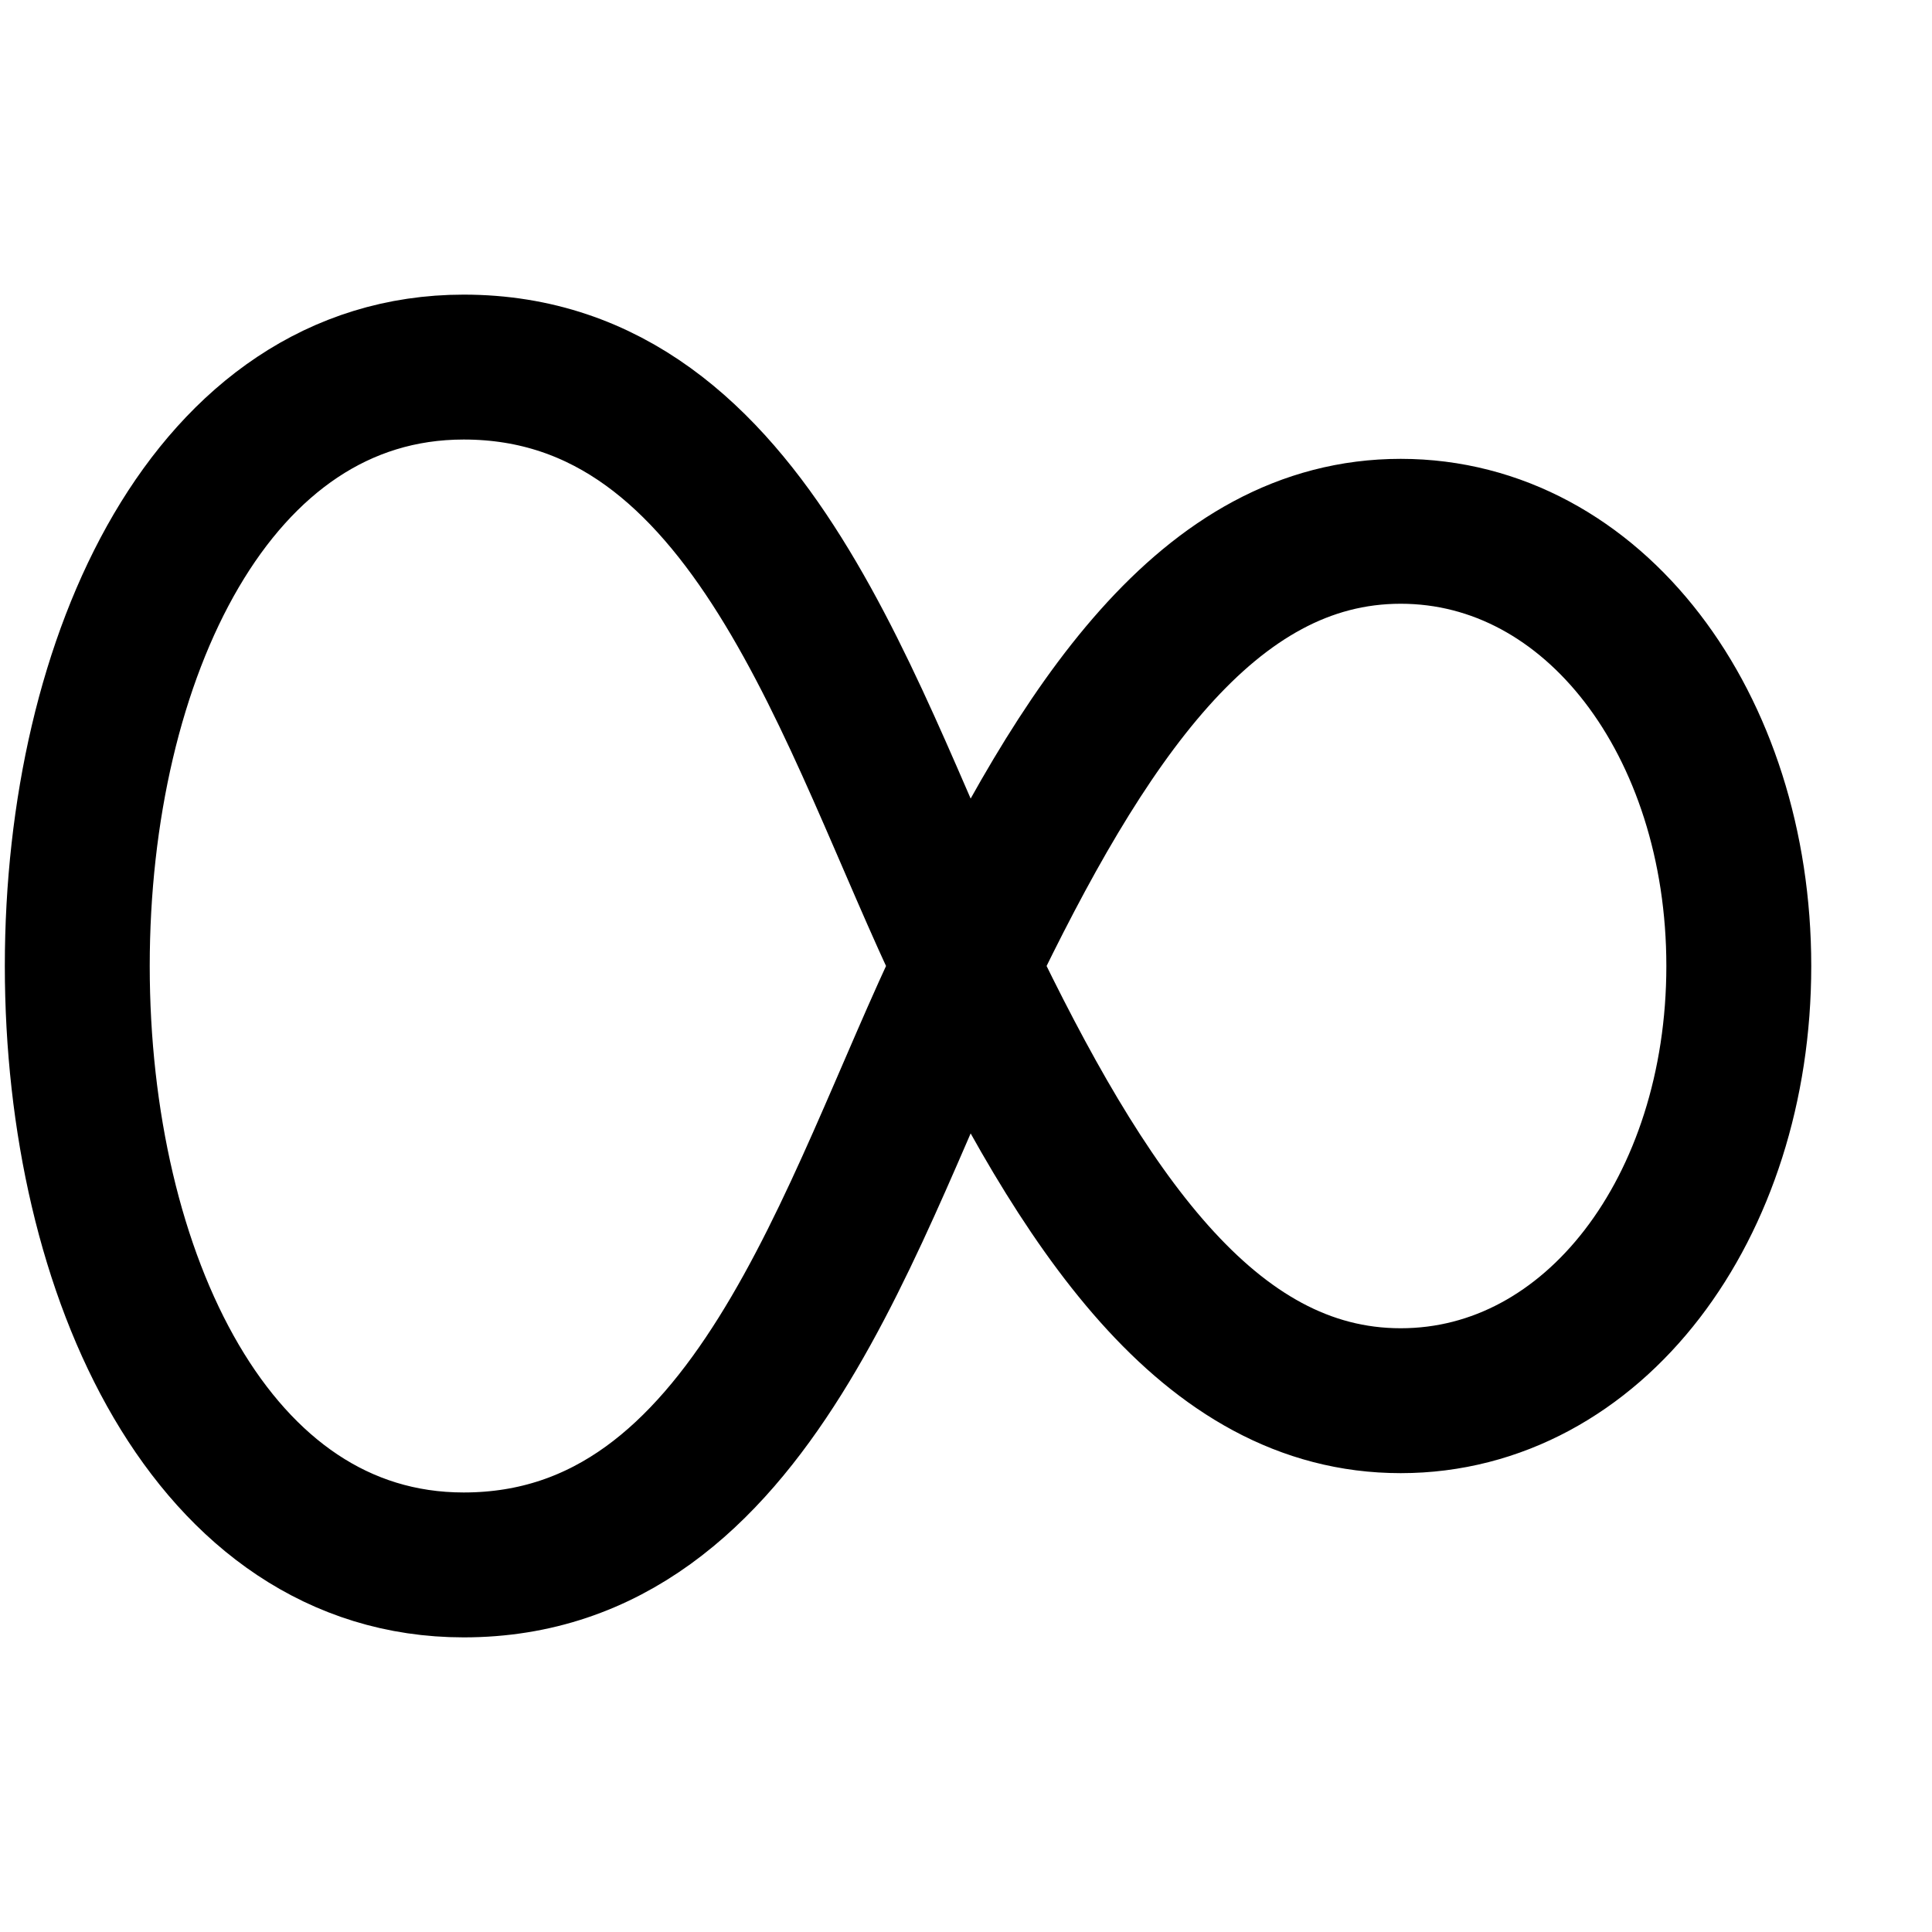
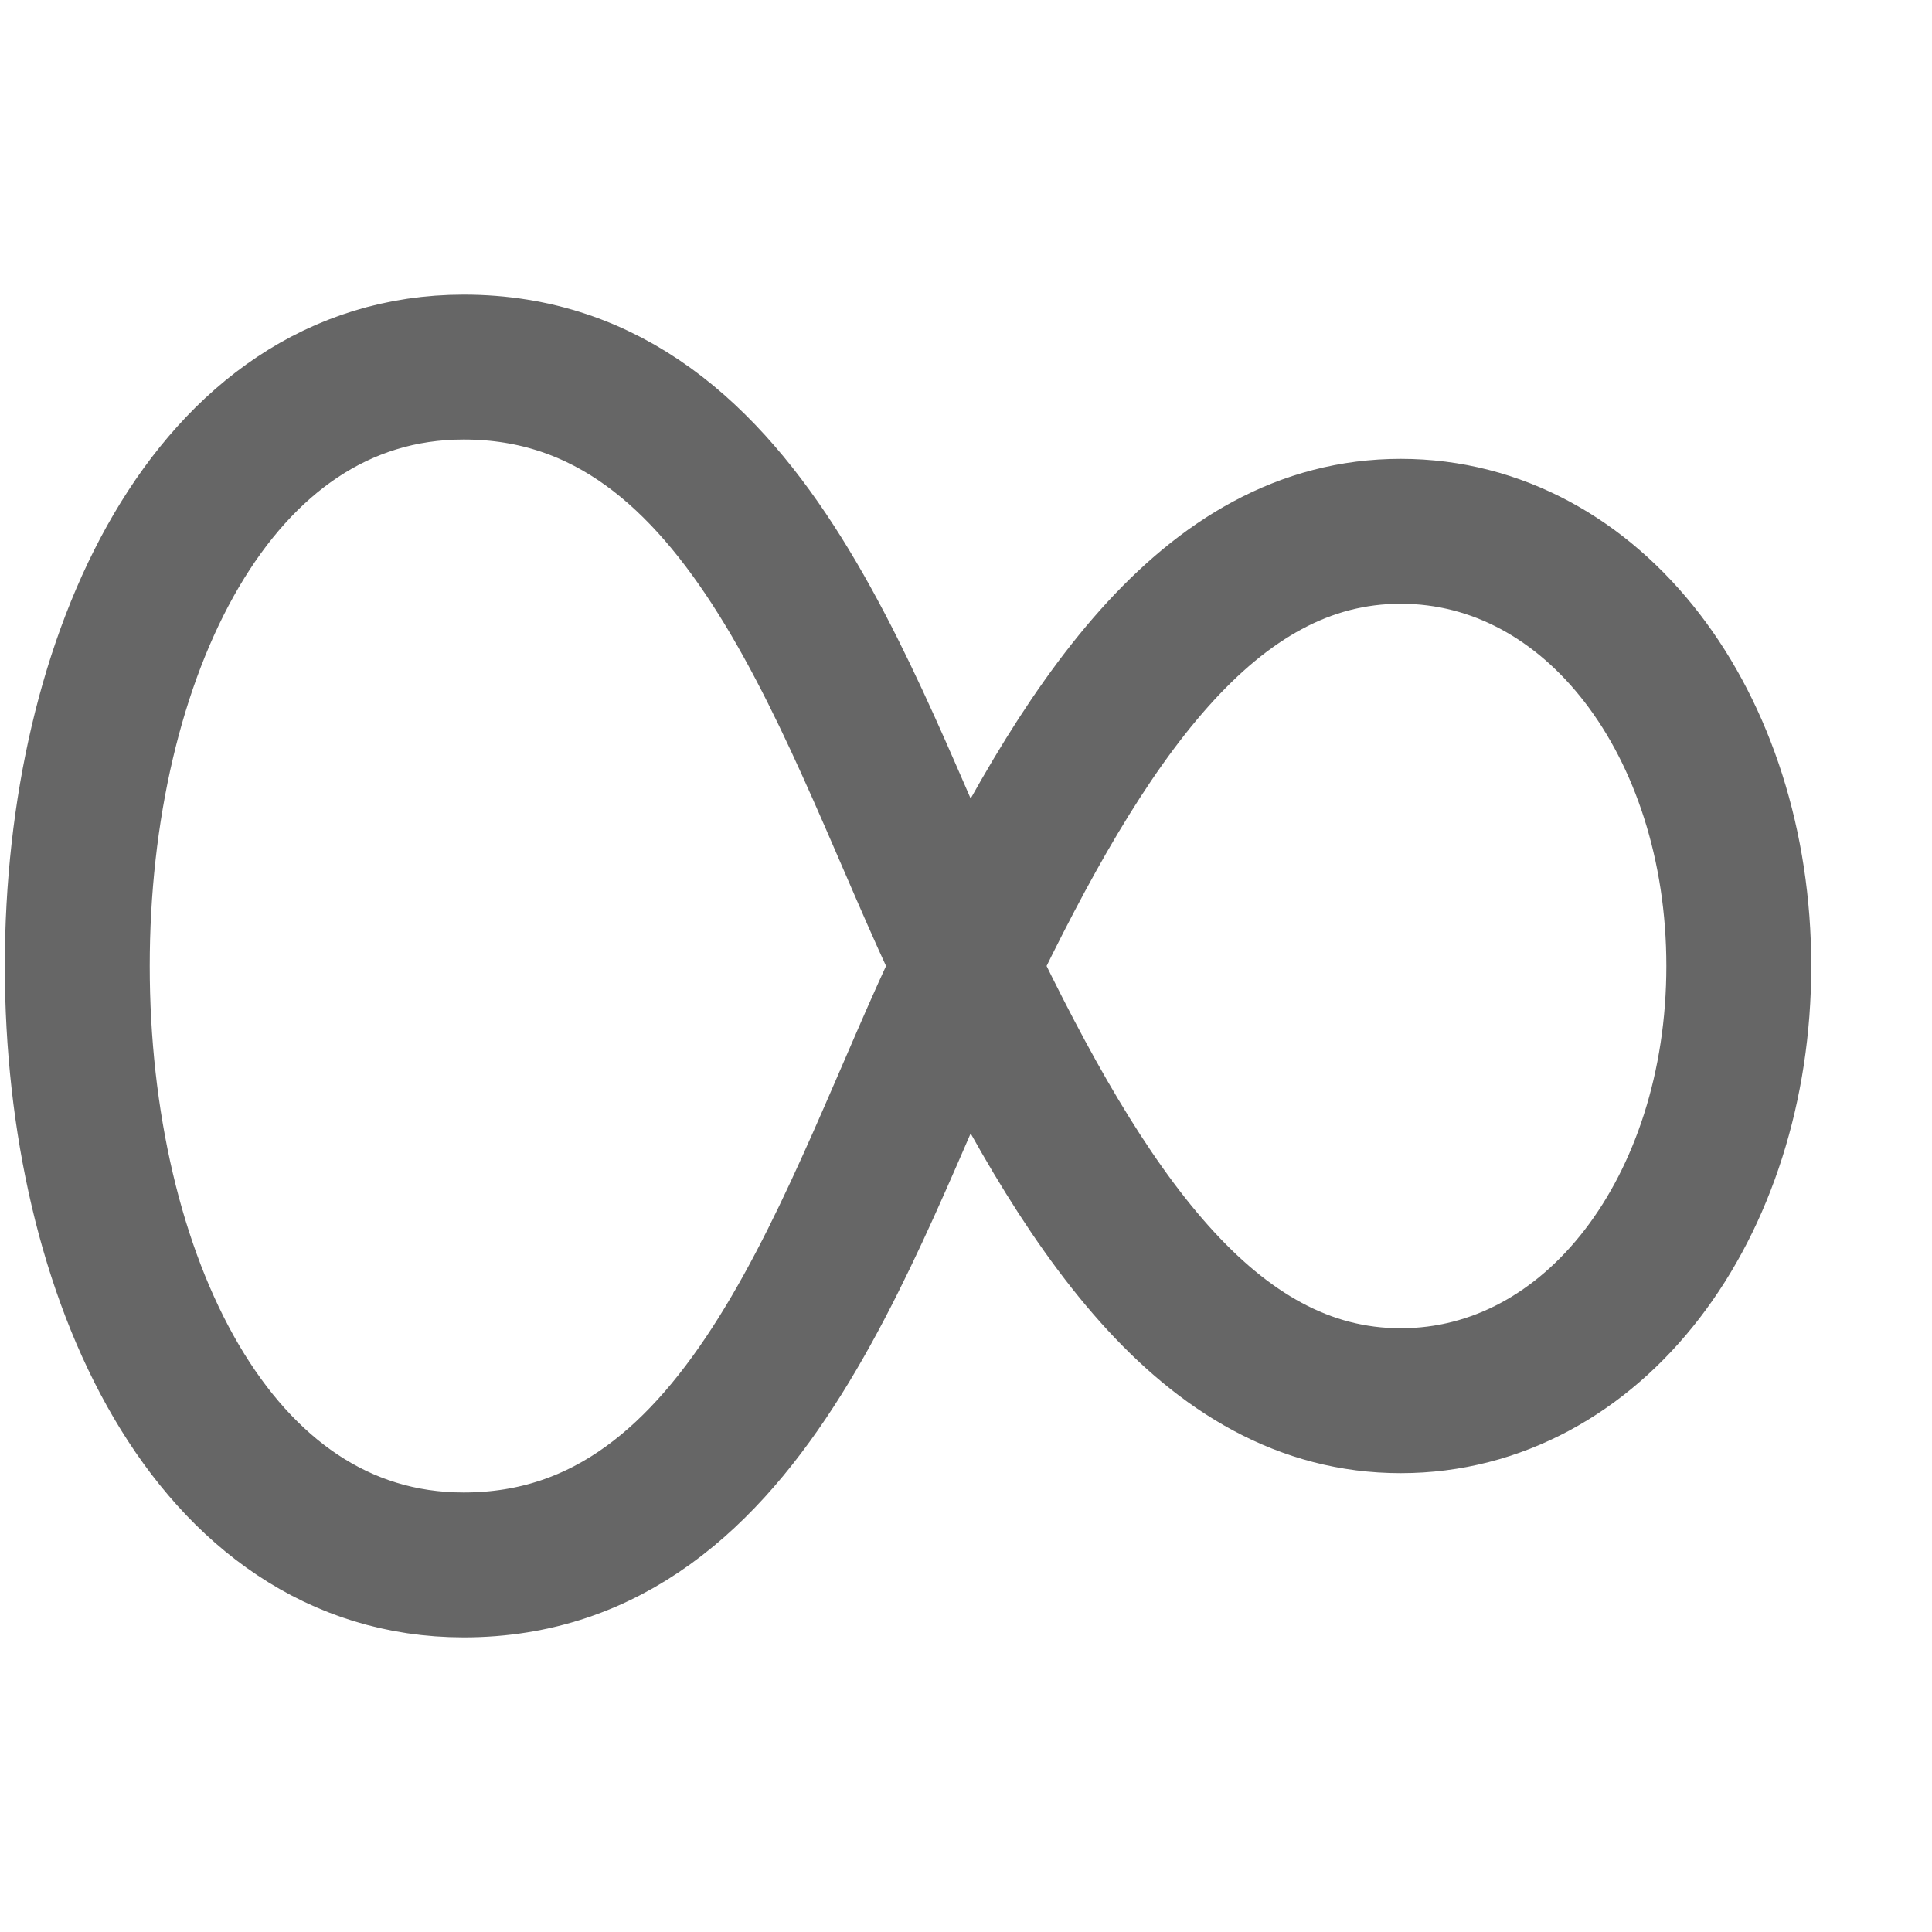
<svg xmlns="http://www.w3.org/2000/svg" width="20" height="20" viewBox="0 0 20 20" fill="none">
-   <path d="M10 10C8.8 7.5 7.8 3.8 4.8 3.8C2.2 3.8 0.8 6.8 0.8 10C0.8 13.2 2.2 16.2 4.8 16.2C7.8 16.2 8.8 12.5 10 10C11.2 7.5 12.5 5.5 14.5 5.5C16.5 5.5 18 7.5 18 10C18 12.5 16.5 14.5 14.5 14.5C12.5 14.5 11.2 12.5 10 10Z" stroke="currentColor" stroke-width="1.5" stroke-linecap="round" stroke-linejoin="round" fill="none" />
+   <path d="M10 10C8.8 7.5 7.8 3.8 4.8 3.8C2.2 3.8 0.8 6.8 0.8 10C0.8 13.2 2.2 16.2 4.8 16.2C7.8 16.2 8.8 12.5 10 10C11.2 7.5 12.5 5.5 14.5 5.5C16.5 5.5 18 7.5 18 10C18 12.5 16.5 14.5 14.5 14.5C12.5 14.5 11.2 12.5 10 10Z" stroke="#000000" stroke-opacity=".6" stroke-width="1.5" stroke-linecap="round" stroke-linejoin="round" fill="none" />
</svg>
